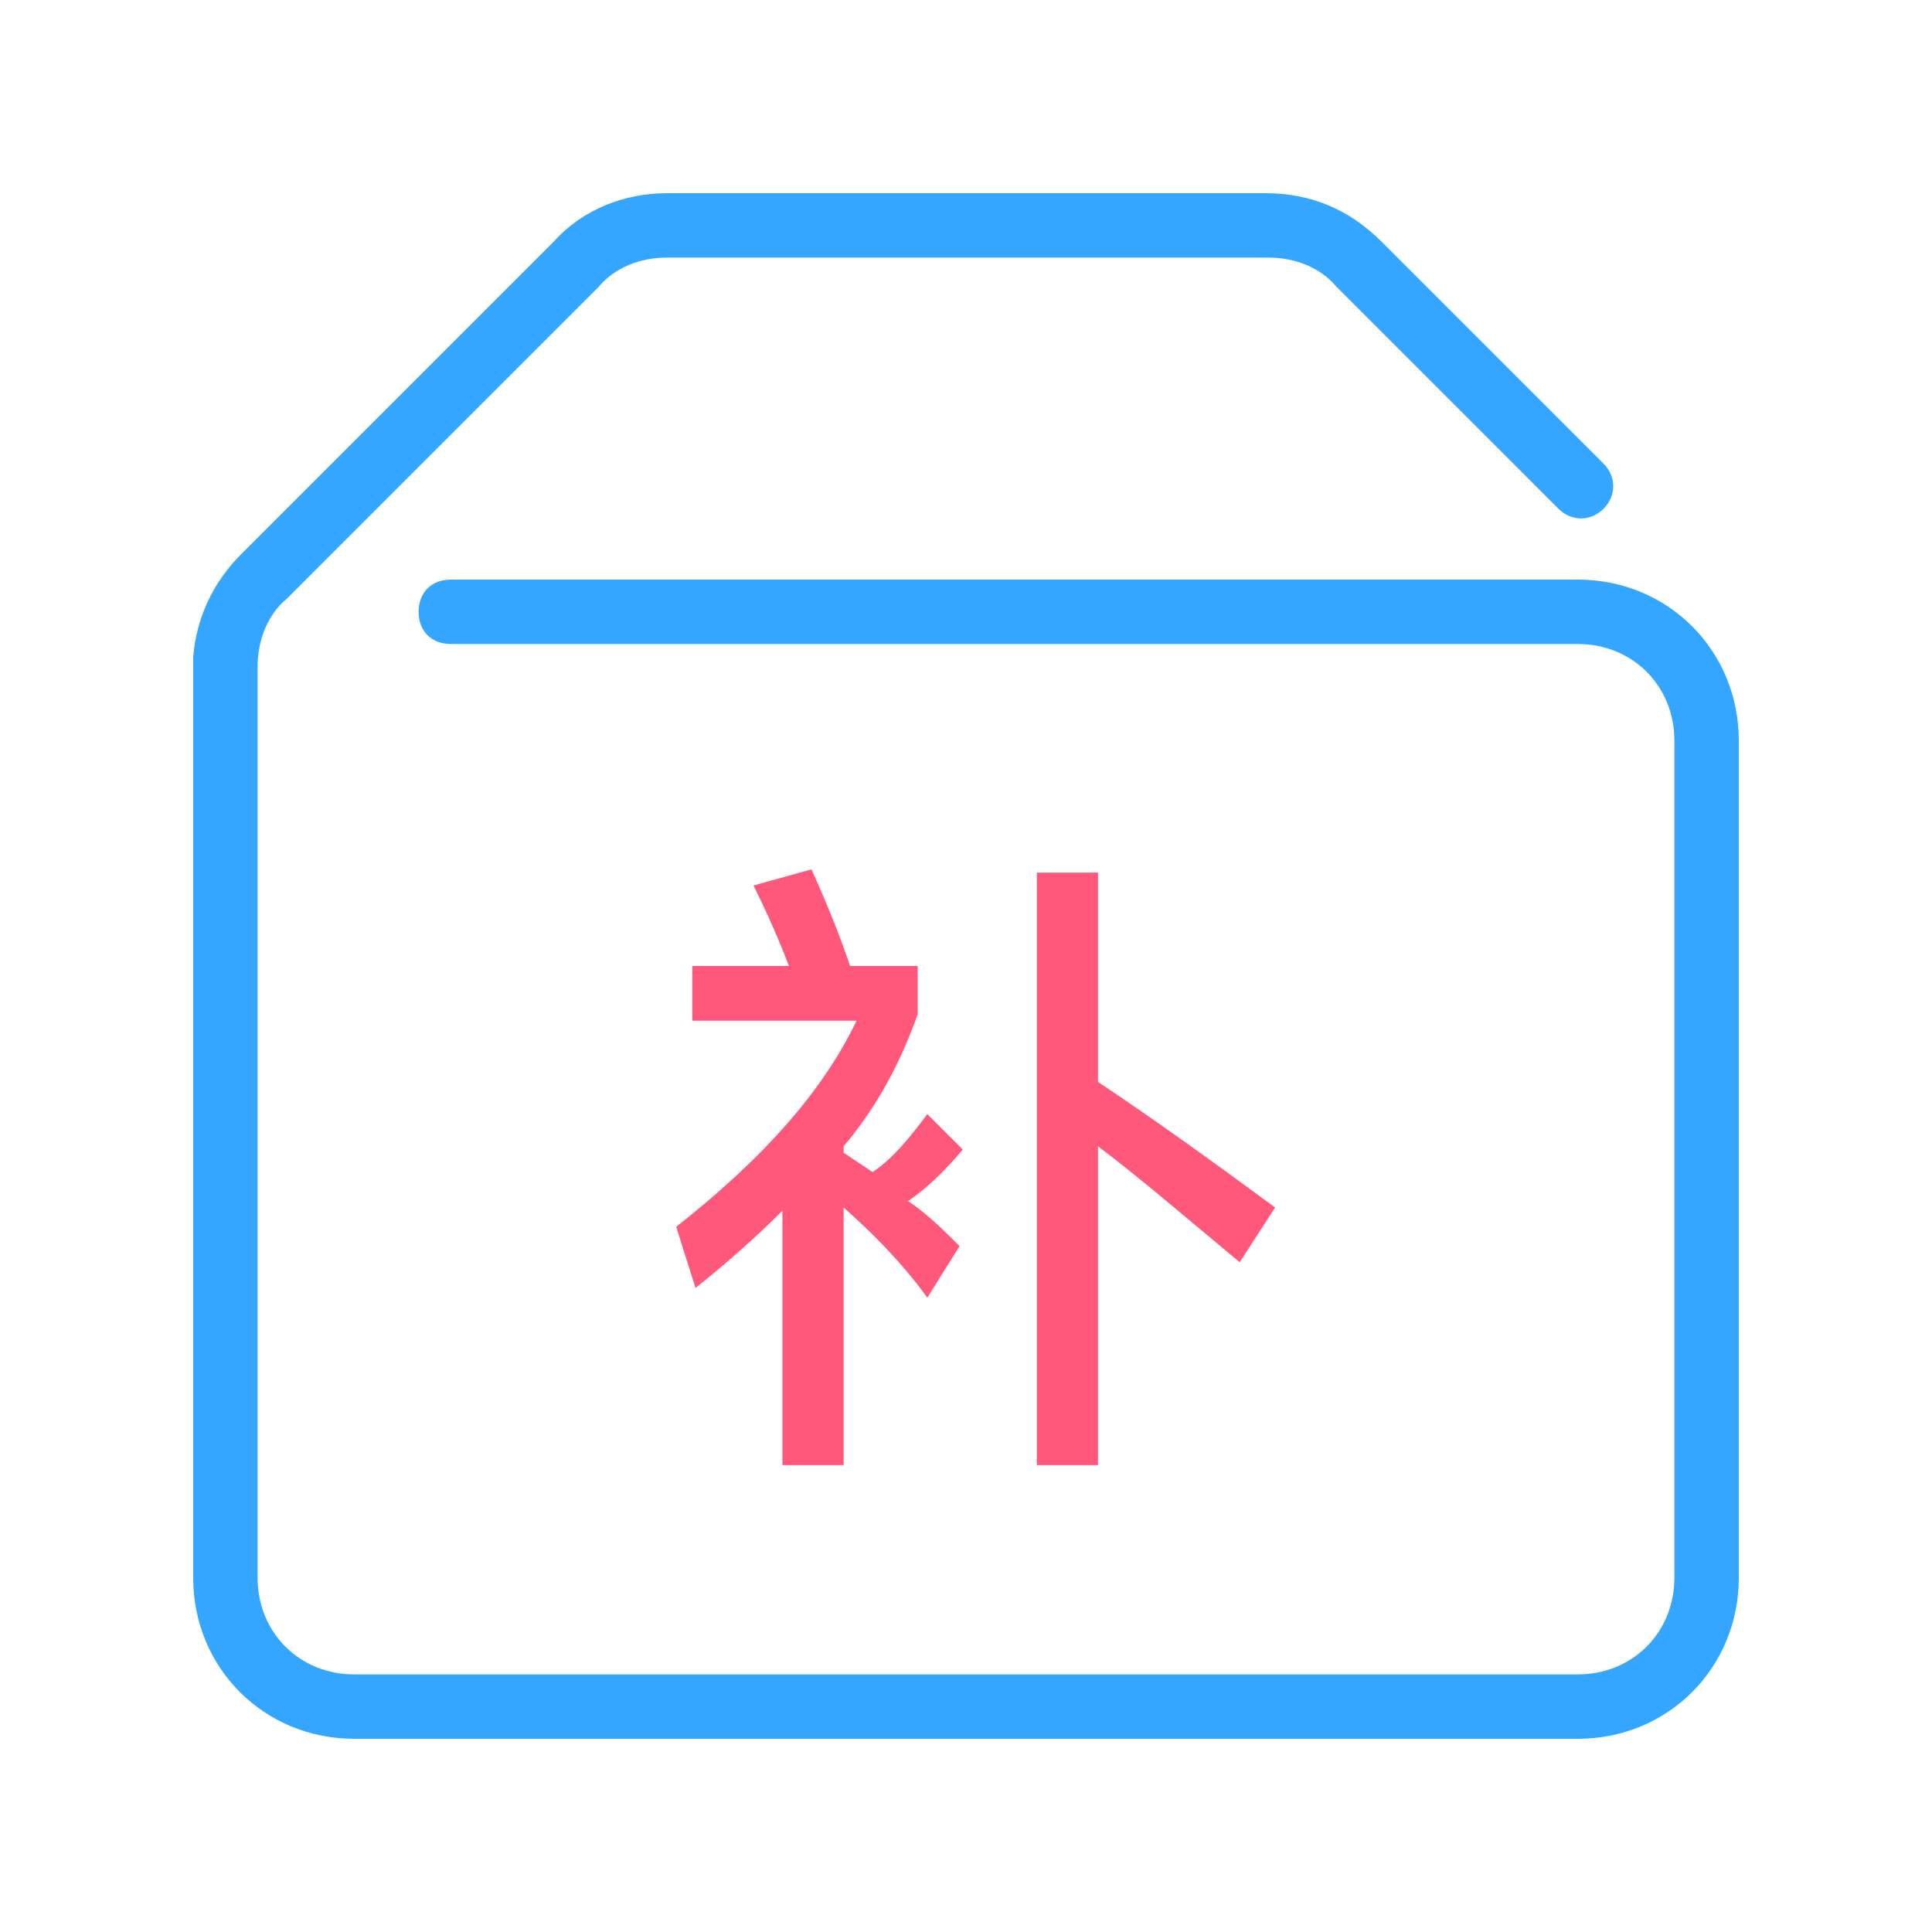
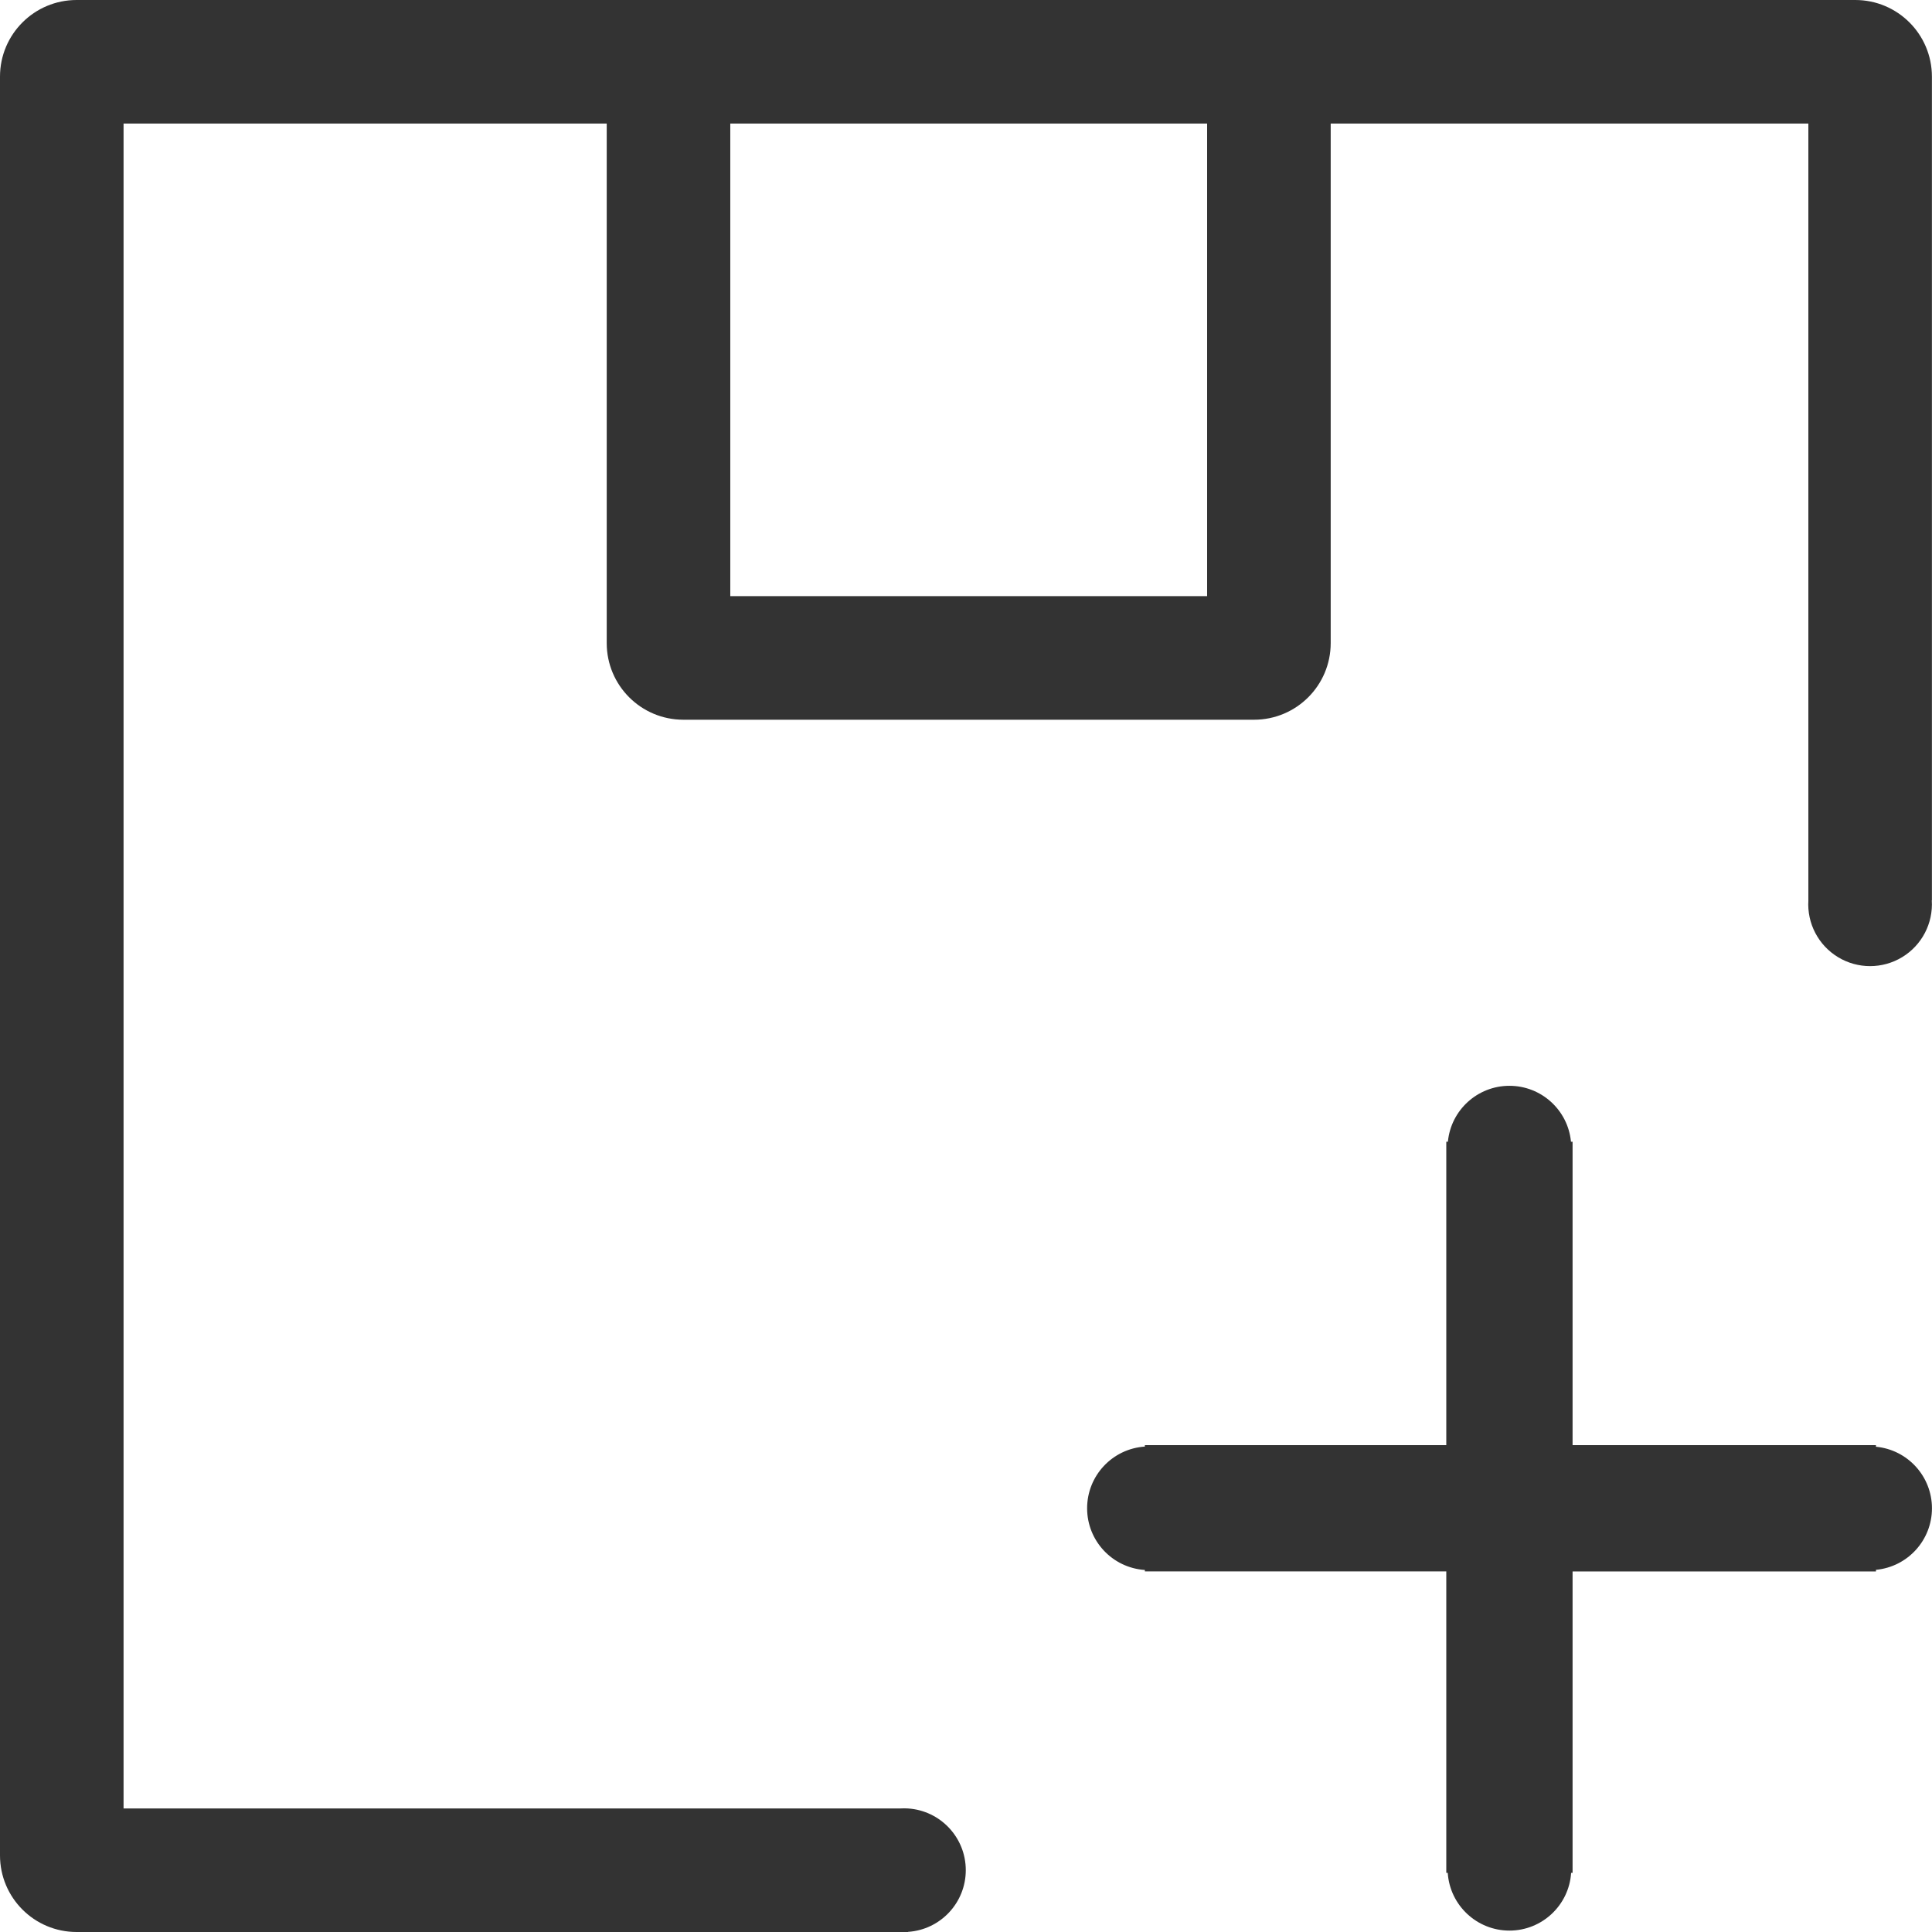
<svg xmlns="http://www.w3.org/2000/svg" class="icon" width="200px" height="200.00px" viewBox="0 0 1024 1024" version="1.1">
-   <path d="M836.267 307.2H238.933c-10.24 0-17.067 6.827-17.067 17.067s6.827 17.067 17.067 17.067h597.333c29.013 0 51.2 22.187 51.2 51.2v443.733c0 29.013-22.187 51.2-51.2 51.2H187.733c-29.013 0-51.2-22.187-51.2-51.2V353.28c0-13.653 5.12-27.307 15.36-35.84l165.547-165.547c8.533-10.24 22.187-15.36 35.84-15.36h319.147c13.653 0 27.307 5.12 35.84 15.36l117.76 117.76c6.827 6.827 17.067 6.827 23.893 0 6.827-6.827 6.827-17.067 0-23.893l-117.76-117.76c-17.067-17.067-37.547-25.6-61.44-25.6H353.28c-22.187 0-44.373 8.533-59.733 25.6l-165.547 165.547c-15.36 15.36-23.893 34.133-25.6 54.613V836.267c0 47.787 37.547 85.333 85.333 85.333h648.533c47.787 0 85.333-37.547 85.333-85.333V392.533c0-47.787-37.547-85.333-85.333-85.333z" fill="#34A6FF" />
-   <path d="M510.293 609.28l-18.773-18.773c-10.24 13.653-18.773 23.893-29.013 30.72l-15.36-10.24v-3.413c18.773-22.187 30.72-46.08 39.253-69.973V512h-35.84c-5.12-15.36-11.947-32.427-20.48-51.2l-30.72 8.533c6.827 13.653 13.653 29.013 18.773 42.667h-51.2v29.013h87.04c-17.067 35.84-47.787 71.68-95.573 109.227l10.24 32.427c17.067-13.653 32.427-27.307 46.08-40.96v134.827h32.427v-136.533c15.36 13.653 30.72 29.013 44.373 47.787l17.067-27.307c-8.533-8.533-17.067-17.067-27.307-23.893 10.24-6.827 20.48-17.067 29.013-27.307zM581.973 573.44v-110.933h-32.427v314.027h32.427v-168.96c20.48 15.36 44.373 35.84 75.093 61.44l18.773-29.013c-32.427-23.893-63.147-46.08-93.867-66.56z" fill="#FF587A" />
+   <path fill="#333333" d="M994.297 766.797v-0.85h-160.795v-160.795h-0.85a32.769 32.769 0 0 0-65.241 0h-0.85v160.795H606.806v0.768a32.774 32.774 0 0 0 0 65.405v0.768h159.756v159.756h0.768a32.774 32.774 0 0 0 65.405 0h0.768v-159.75h160.795v-0.85a32.769 32.769 0 0 0 0-65.246z" />
+   <path fill="#333333" d="M1023.954 40.611A40.611 40.611 0 0 0 983.343 0H40.611A40.611 40.611 0 0 0 0 40.611v942.779a40.611 40.611 0 0 0 40.611 40.611H481.273v-0.072a32.774 32.774 0 0 0 0-65.405v-0.015h-0.21a32.247 32.247 0 0 0-3.737 0H65.492V65.492h256.082v275.364a40.611 40.611 0 0 0 40.611 40.611h302.502a40.611 40.611 0 0 0 40.611-40.611V65.492h253.169V477.204h0.01a32.774 32.774 0 1 0 65.415 0h0.067V40.611zM639.8 315.969H387.066V65.492h252.734V315.969z" />
</svg>
